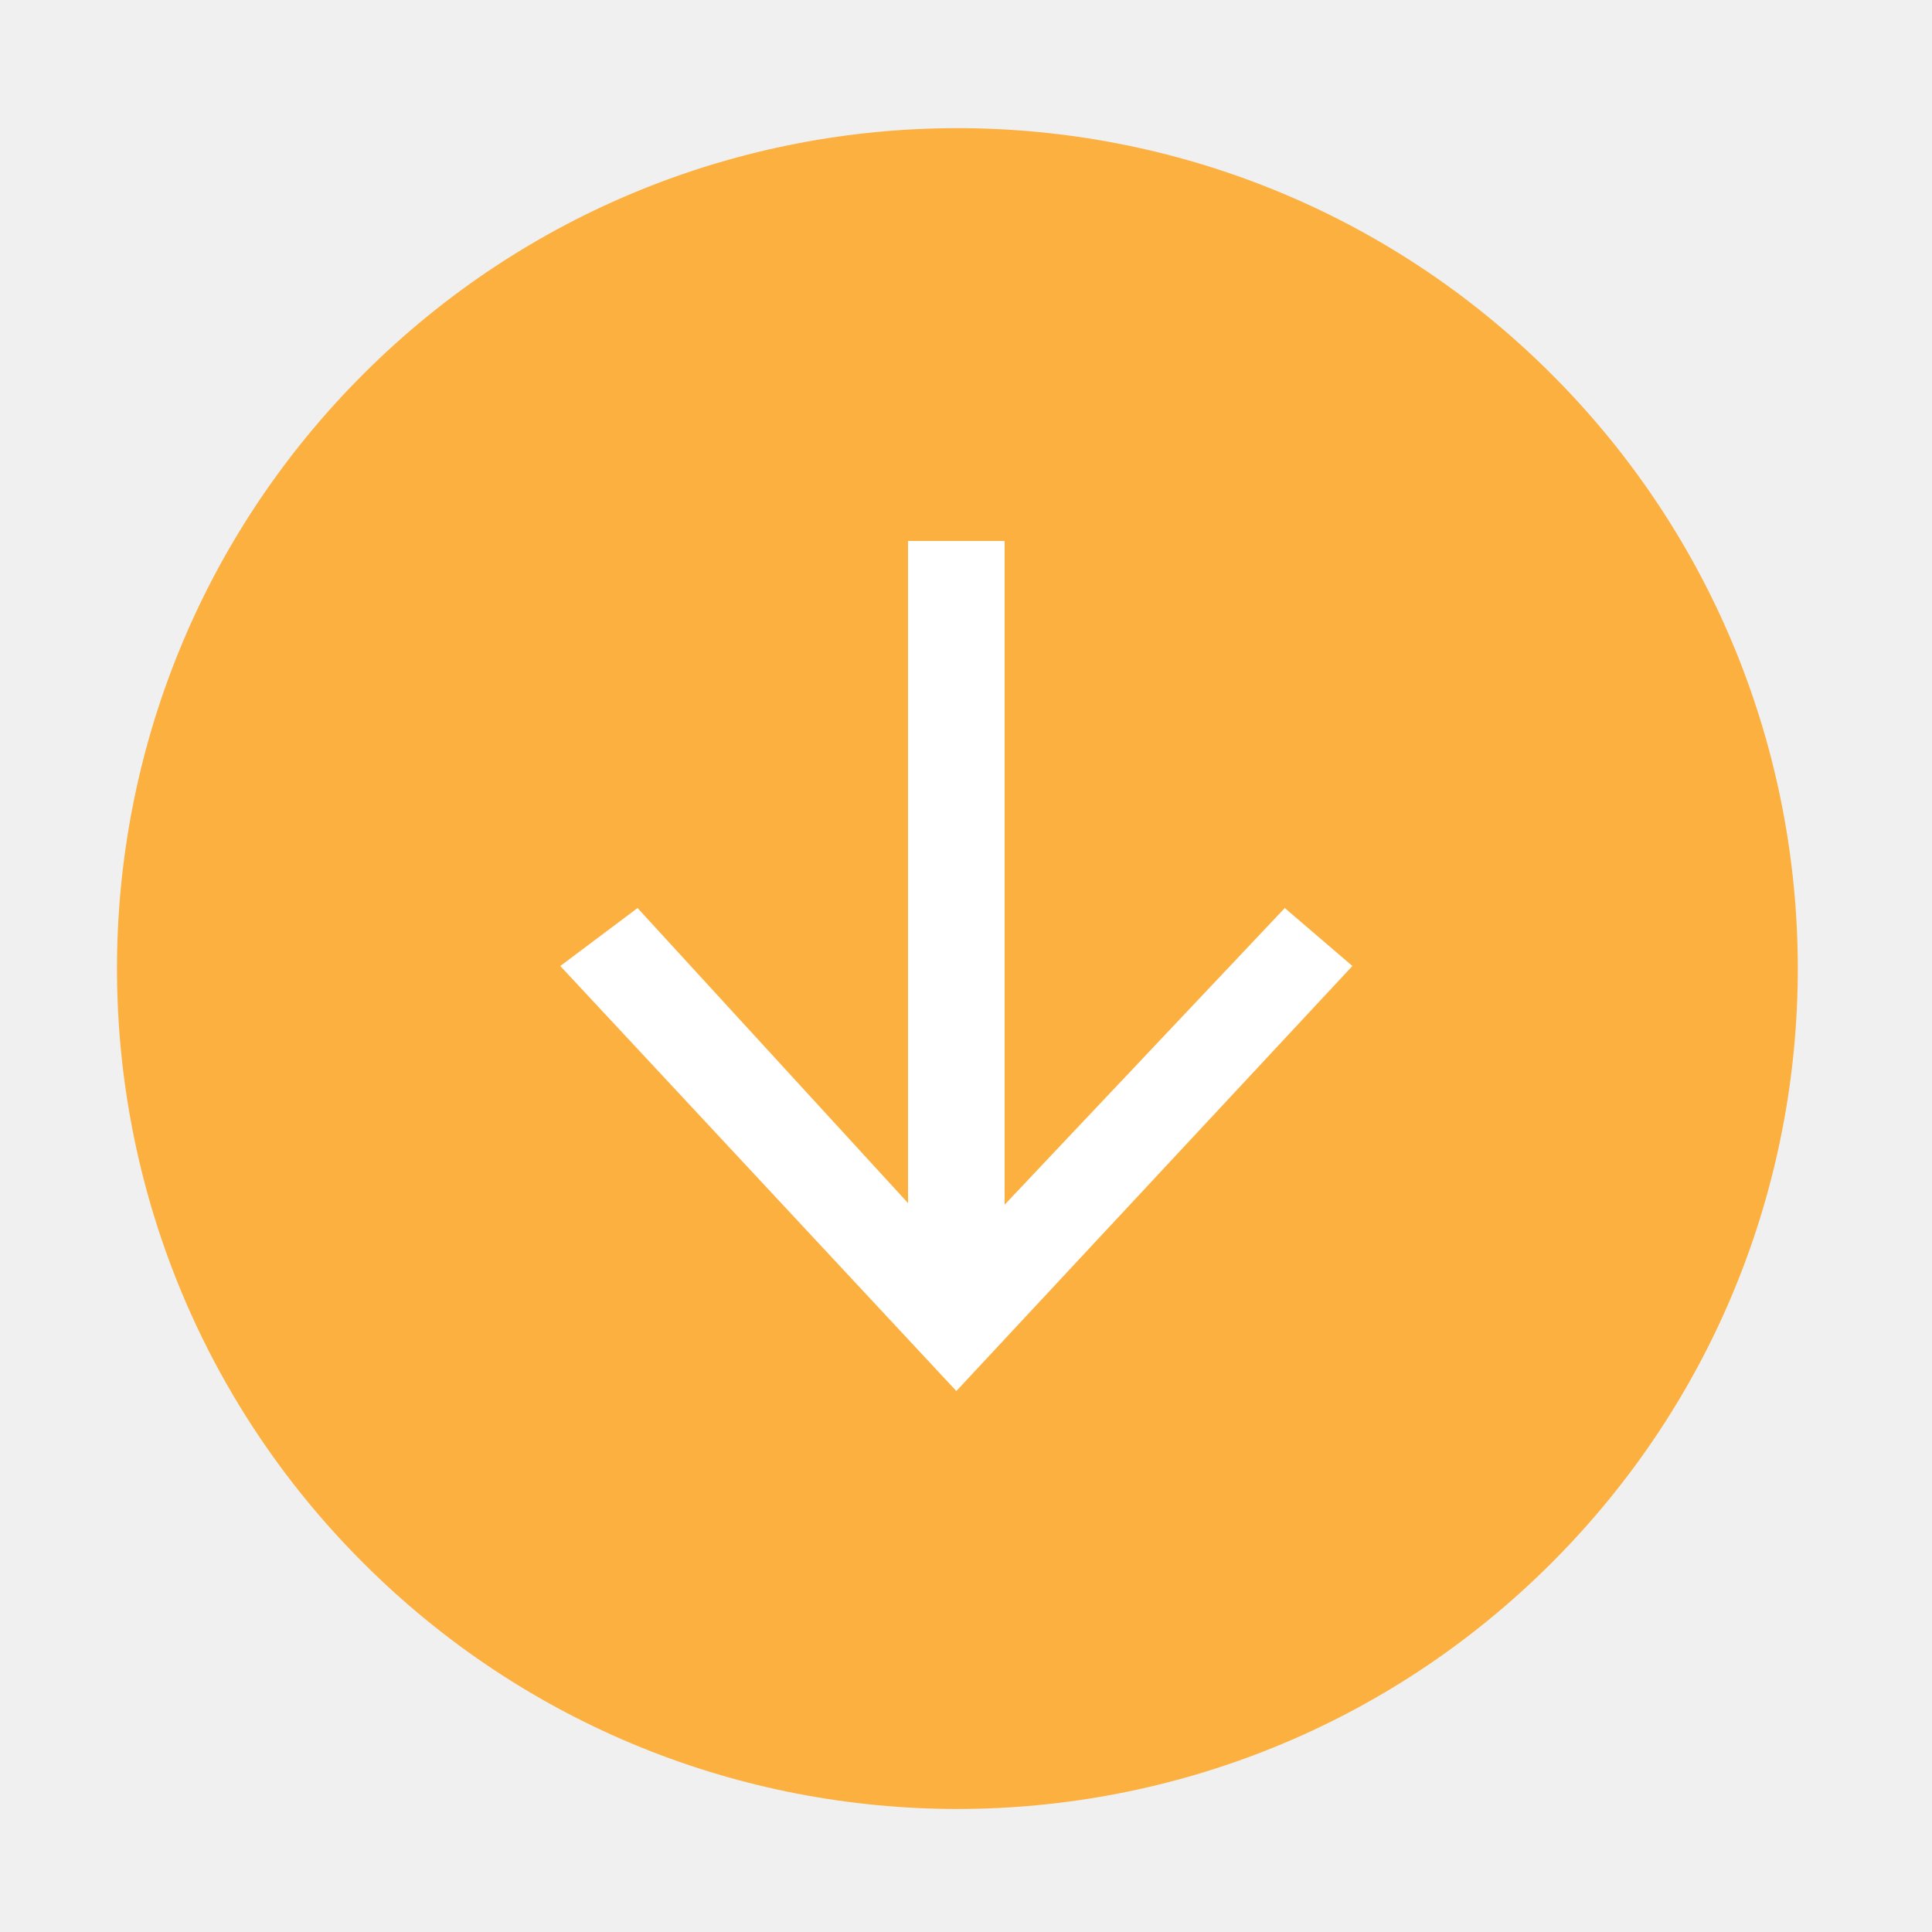
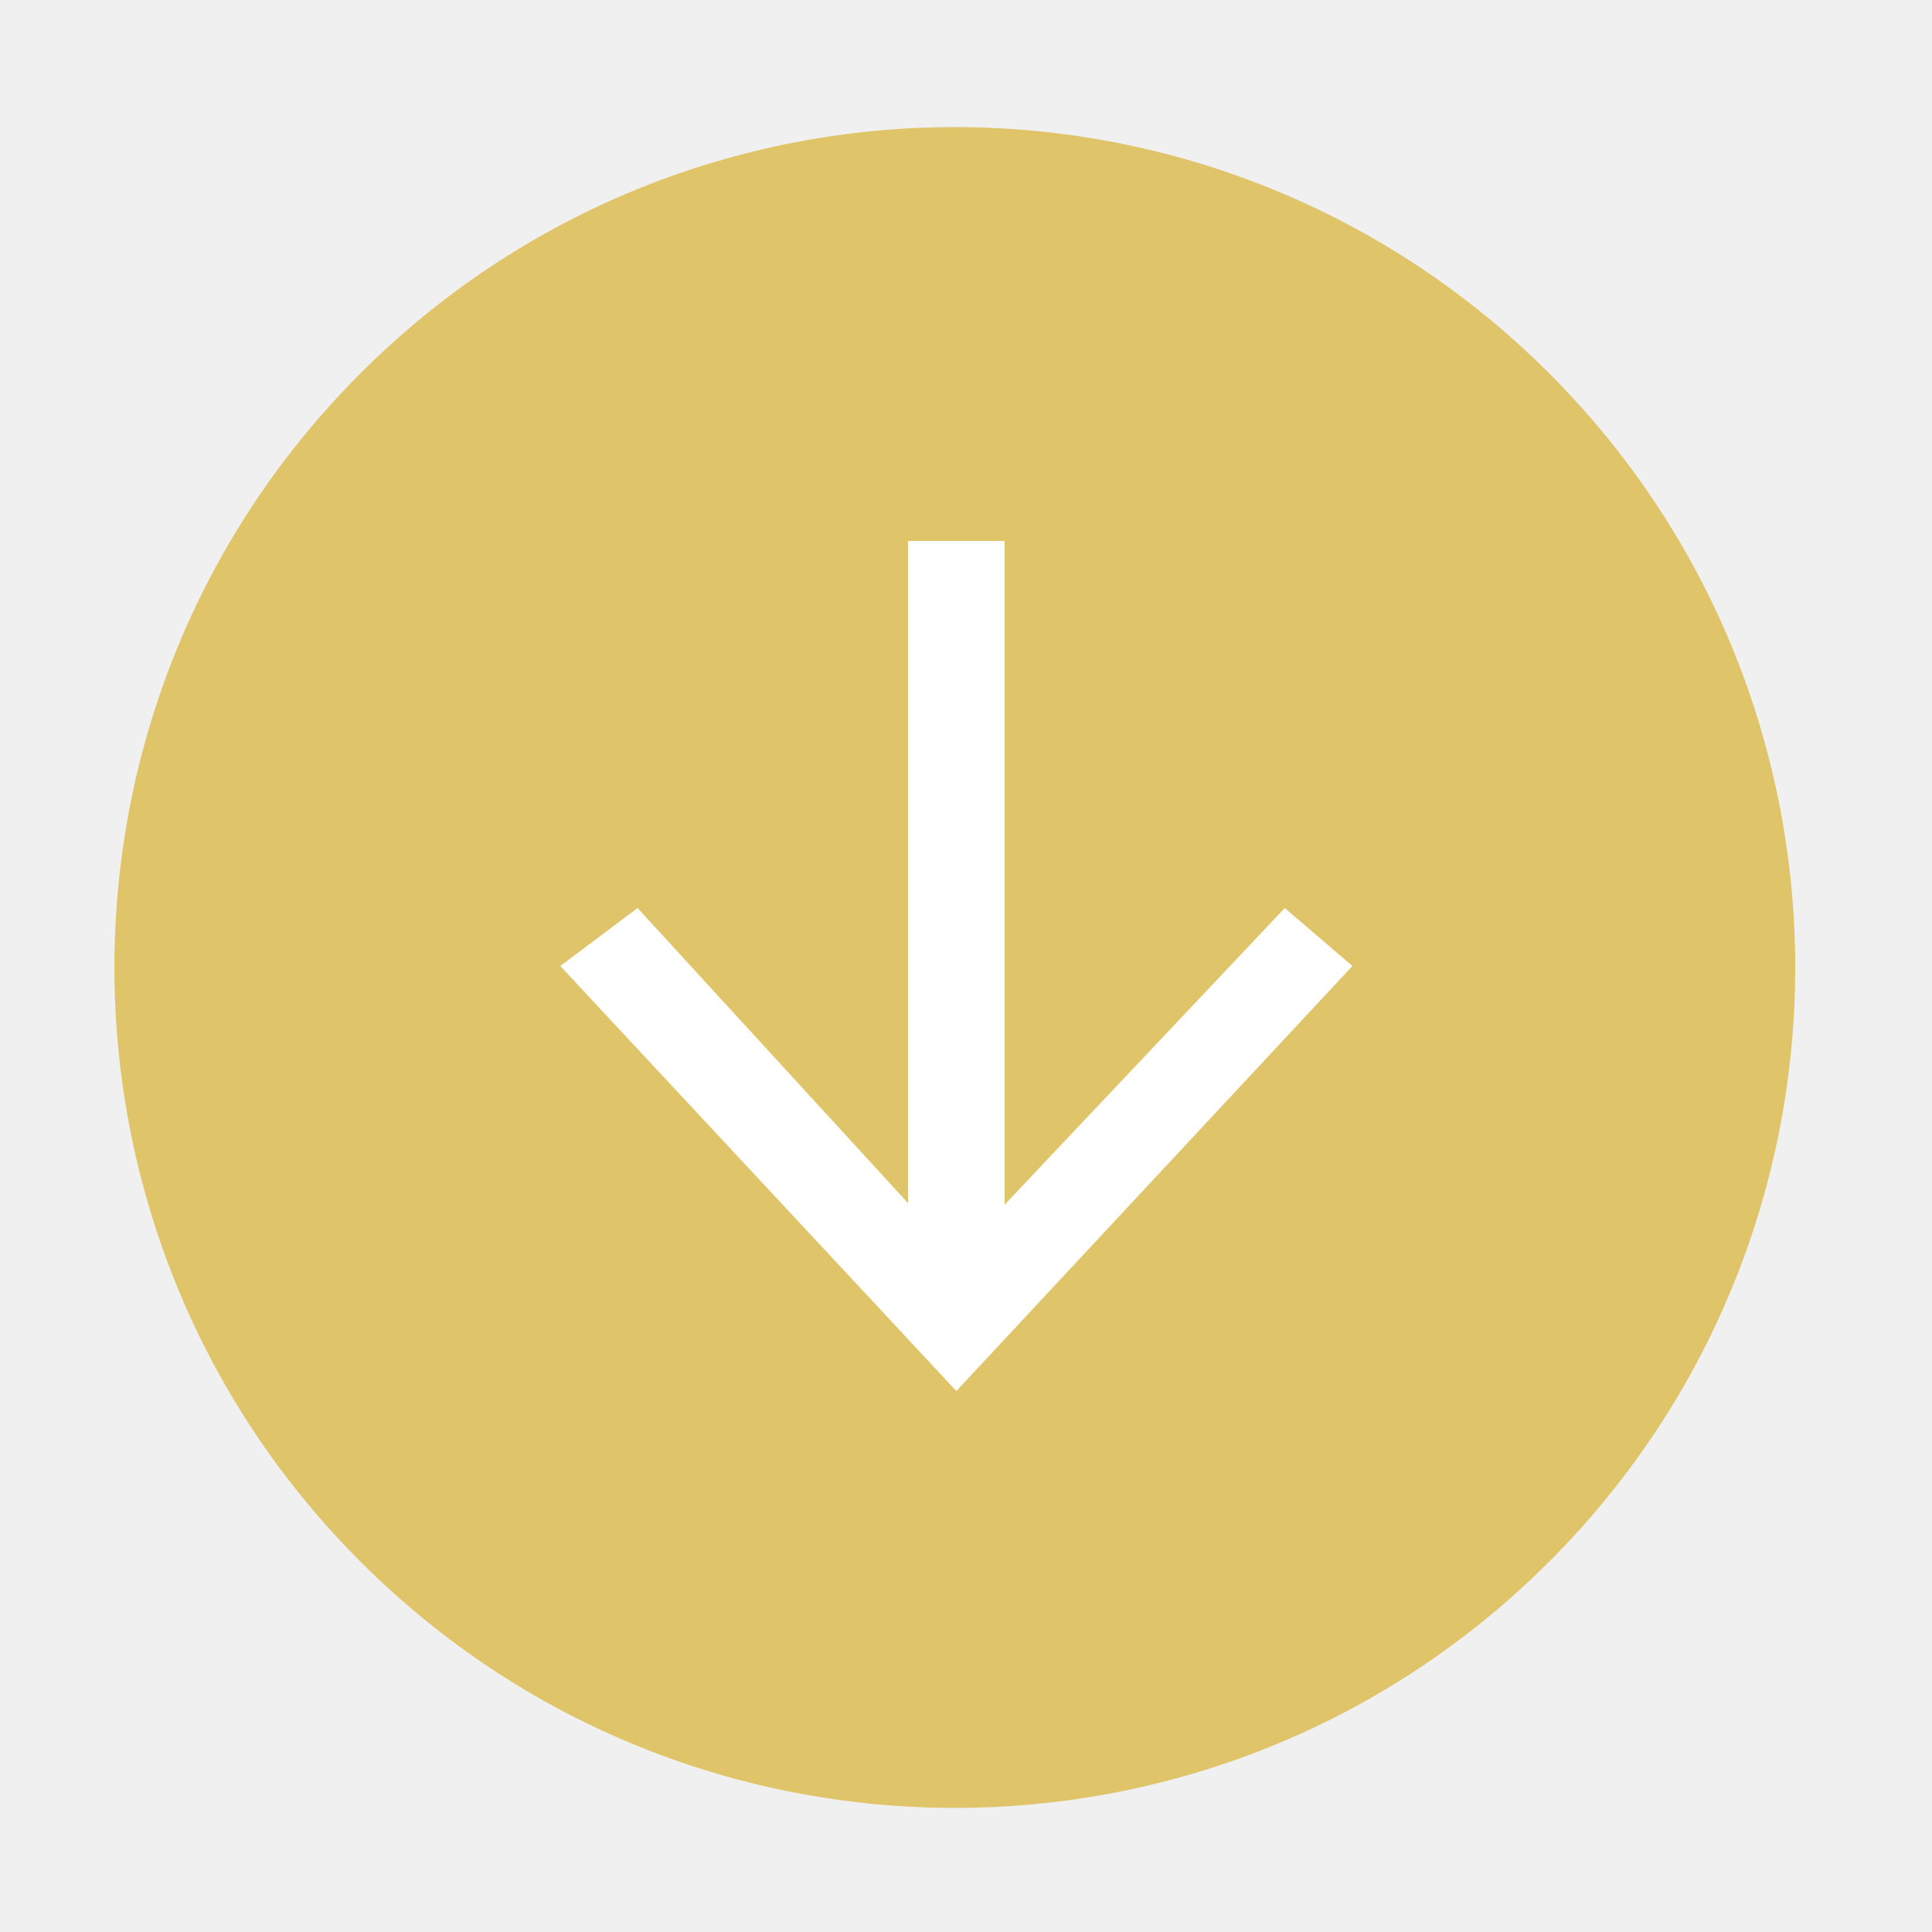
- <svg xmlns="http://www.w3.org/2000/svg" version="1.1" id="Layer_1" x="0px" y="0px" viewBox="0 0 20 20" style="enable-background:new 0 0 20 20;" xml:space="preserve">
-   <style type="text/css">
- 	.st0{fill:#FBB040;}
- 	.st1{fill:#FFFFFF;}
- </style>
+ <svg xmlns="http://www.w3.org/2000/svg" version="1.1" id="Layer_1" x="0px" y="0px" viewBox="0 0 20 20" enable-background="new 0 0 20 20" xml:space="preserve">
  <g>
    <g>
-       <ellipse transform="matrix(0.7071 -0.7071 0.7071 0.7071 -4.1604 9.9558)" class="st0" cx="9.9" cy="10" rx="8.7" ry="8.7" />
+       <ellipse transform="matrix(0.7071 -0.7071 0.7071 0.7071 -4.187 9.9448)" fill="#E0C46A" cx="9.9" cy="10" rx="8.7" ry="8.7" />
      <g>
-         <rect x="9.4" y="5.6" class="st1" width="1" height="7.8" />
+         <rect x="9.4" y="5.6" fill="#FFFFFF" width="1" height="7.8" />
        <g>
-           <polygon class="st1" points="14,10 13.3,9.4 9.9,13 6.6,9.4 5.8,10 9.9,14.4     " />
+           <polygon fill="#FFFFFF" points="14,10 13.3,9.4 9.9,13 6.6,9.4 5.8,10 9.9,14.4     " />
        </g>
      </g>
    </g>
  </g>
</svg>
